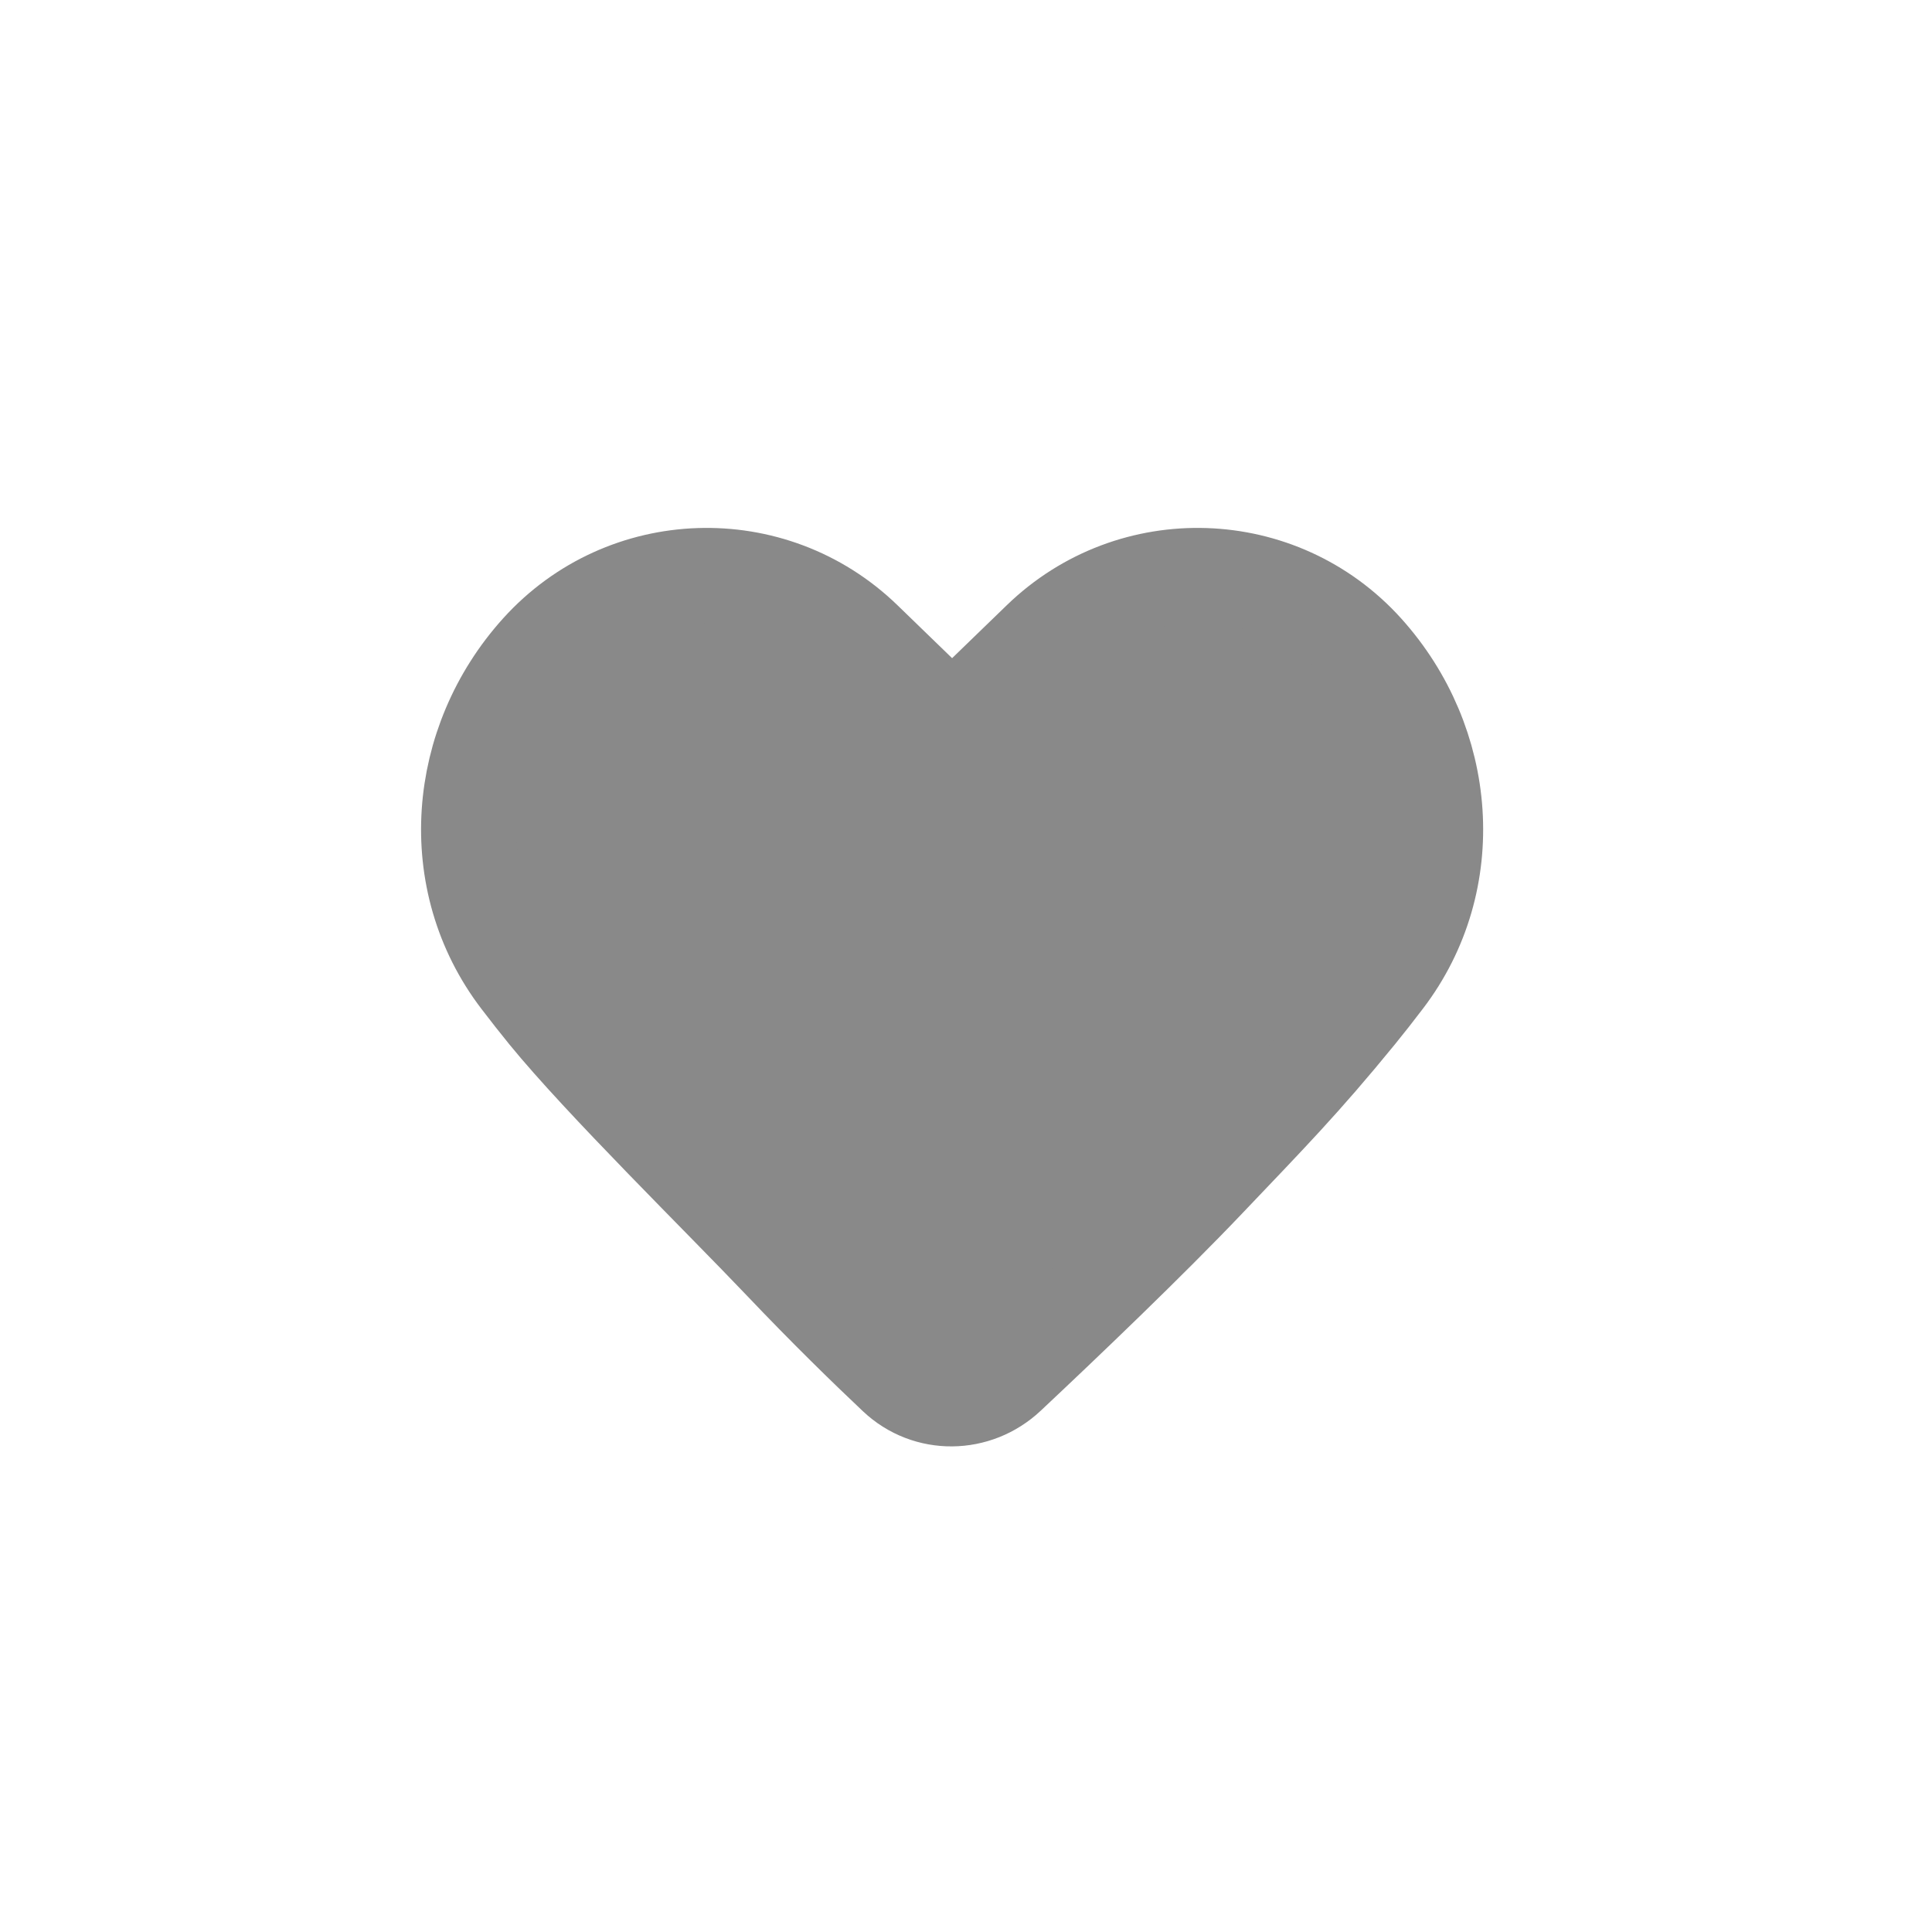
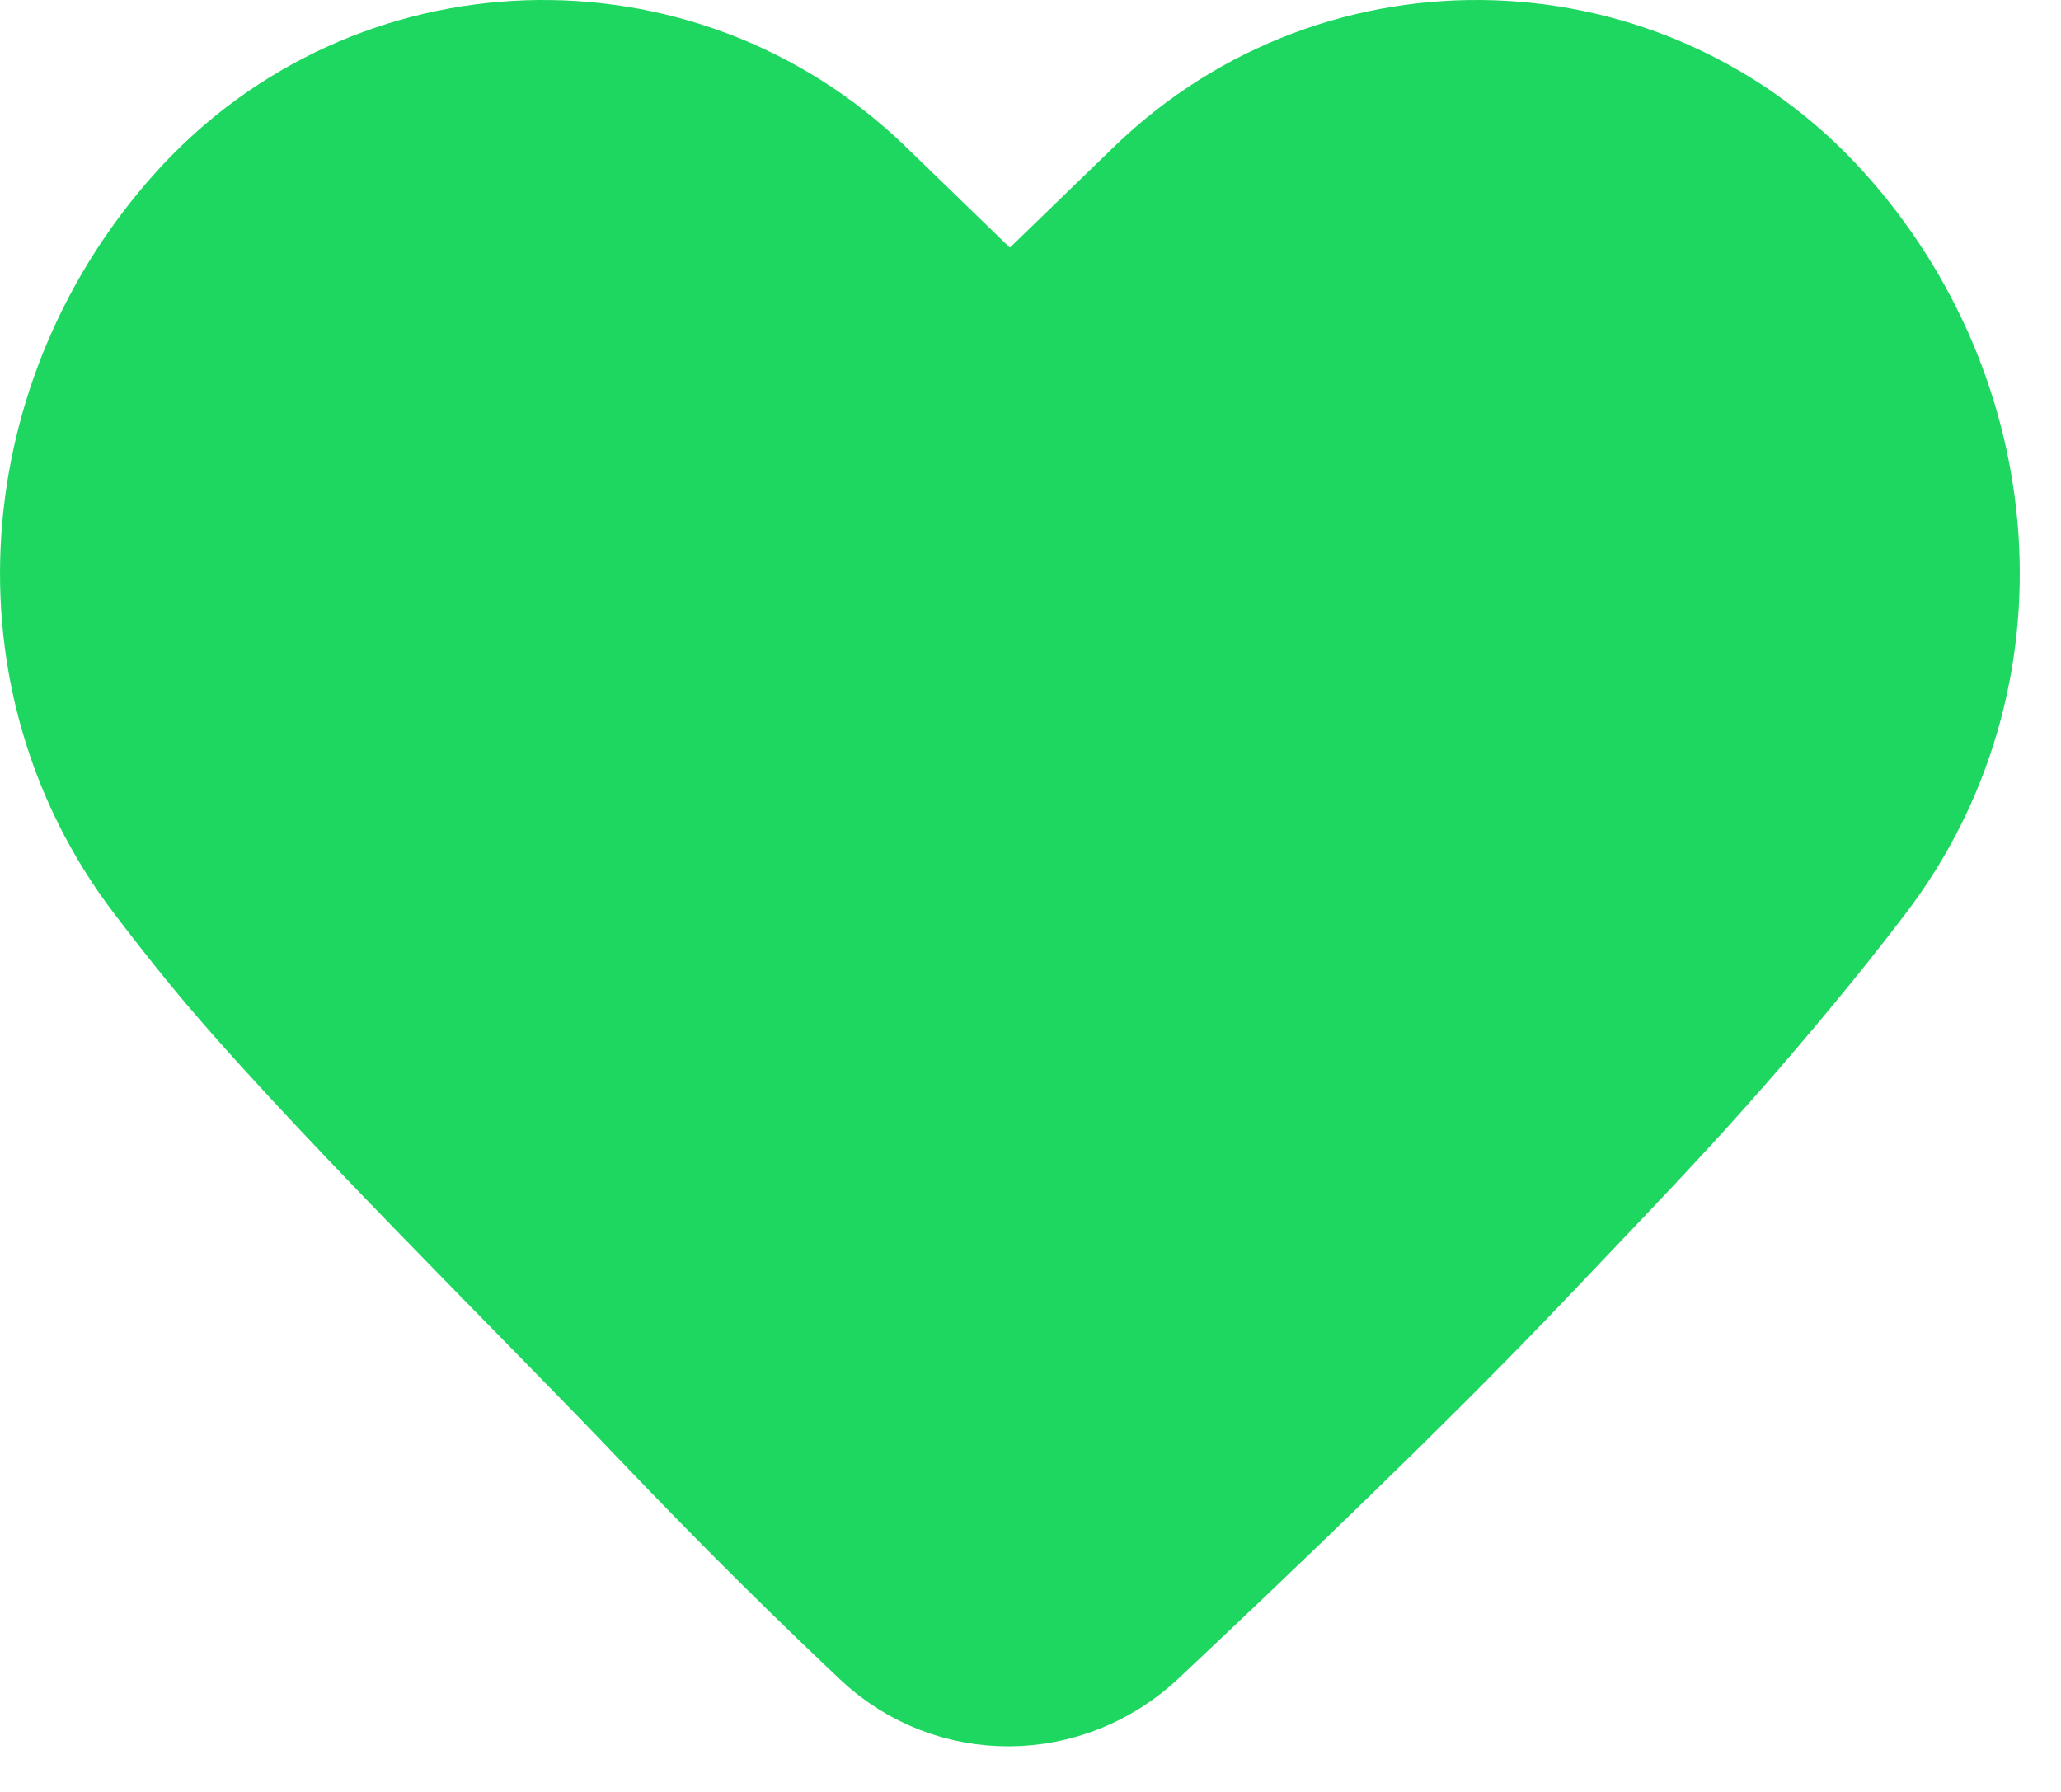
- <svg xmlns="http://www.w3.org/2000/svg" width="41" height="41" viewBox="0 0 41 41" fill="none">
-   <path d="M22.069 13.569L20.205 15.374L18.342 13.569C16.387 11.675 13.252 11.779 11.428 13.799C9.658 15.759 9.415 18.694 11.017 20.793C11.214 21.051 11.408 21.298 11.592 21.524C12.759 22.955 15.304 25.454 16.579 26.795C17.521 27.786 18.368 28.612 19.006 29.214C19.679 29.85 20.719 29.836 21.394 29.201C22.571 28.096 24.375 26.374 25.645 25.038C26.921 23.697 27.652 22.955 28.819 21.524C29.003 21.298 29.197 21.051 29.393 20.793C30.996 18.694 30.752 15.759 28.983 13.799C27.159 11.779 24.024 11.675 22.069 13.569Z" fill="#898989" stroke="#898989" stroke-width="2.021" stroke-linecap="round" stroke-linejoin="round" />
+ <svg xmlns="http://www.w3.org/2000/svg" width="23" height="20" viewBox="0 0 23 20" fill="none">
+   <path d="M13.134 2.365L11.27 4.171L9.406 2.365C7.452 0.472 4.317 0.576 2.493 2.596C0.723 4.556 0.479 7.491 2.082 9.59C2.279 9.848 2.472 10.095 2.657 10.321C3.823 11.752 6.368 14.251 7.643 15.592C8.585 16.582 9.432 17.409 10.07 18.011C10.744 18.646 11.784 18.632 12.459 17.998C13.635 16.893 15.439 15.171 16.71 13.835C17.985 12.493 18.717 11.752 19.883 10.321C20.067 10.095 20.261 9.848 20.458 9.59C22.061 7.491 21.817 4.556 20.047 2.596C18.223 0.576 15.088 0.472 13.134 2.365Z" fill="#1ED760" stroke="#1ED760" stroke-width="2.021" stroke-linecap="round" stroke-linejoin="round" />
</svg>
